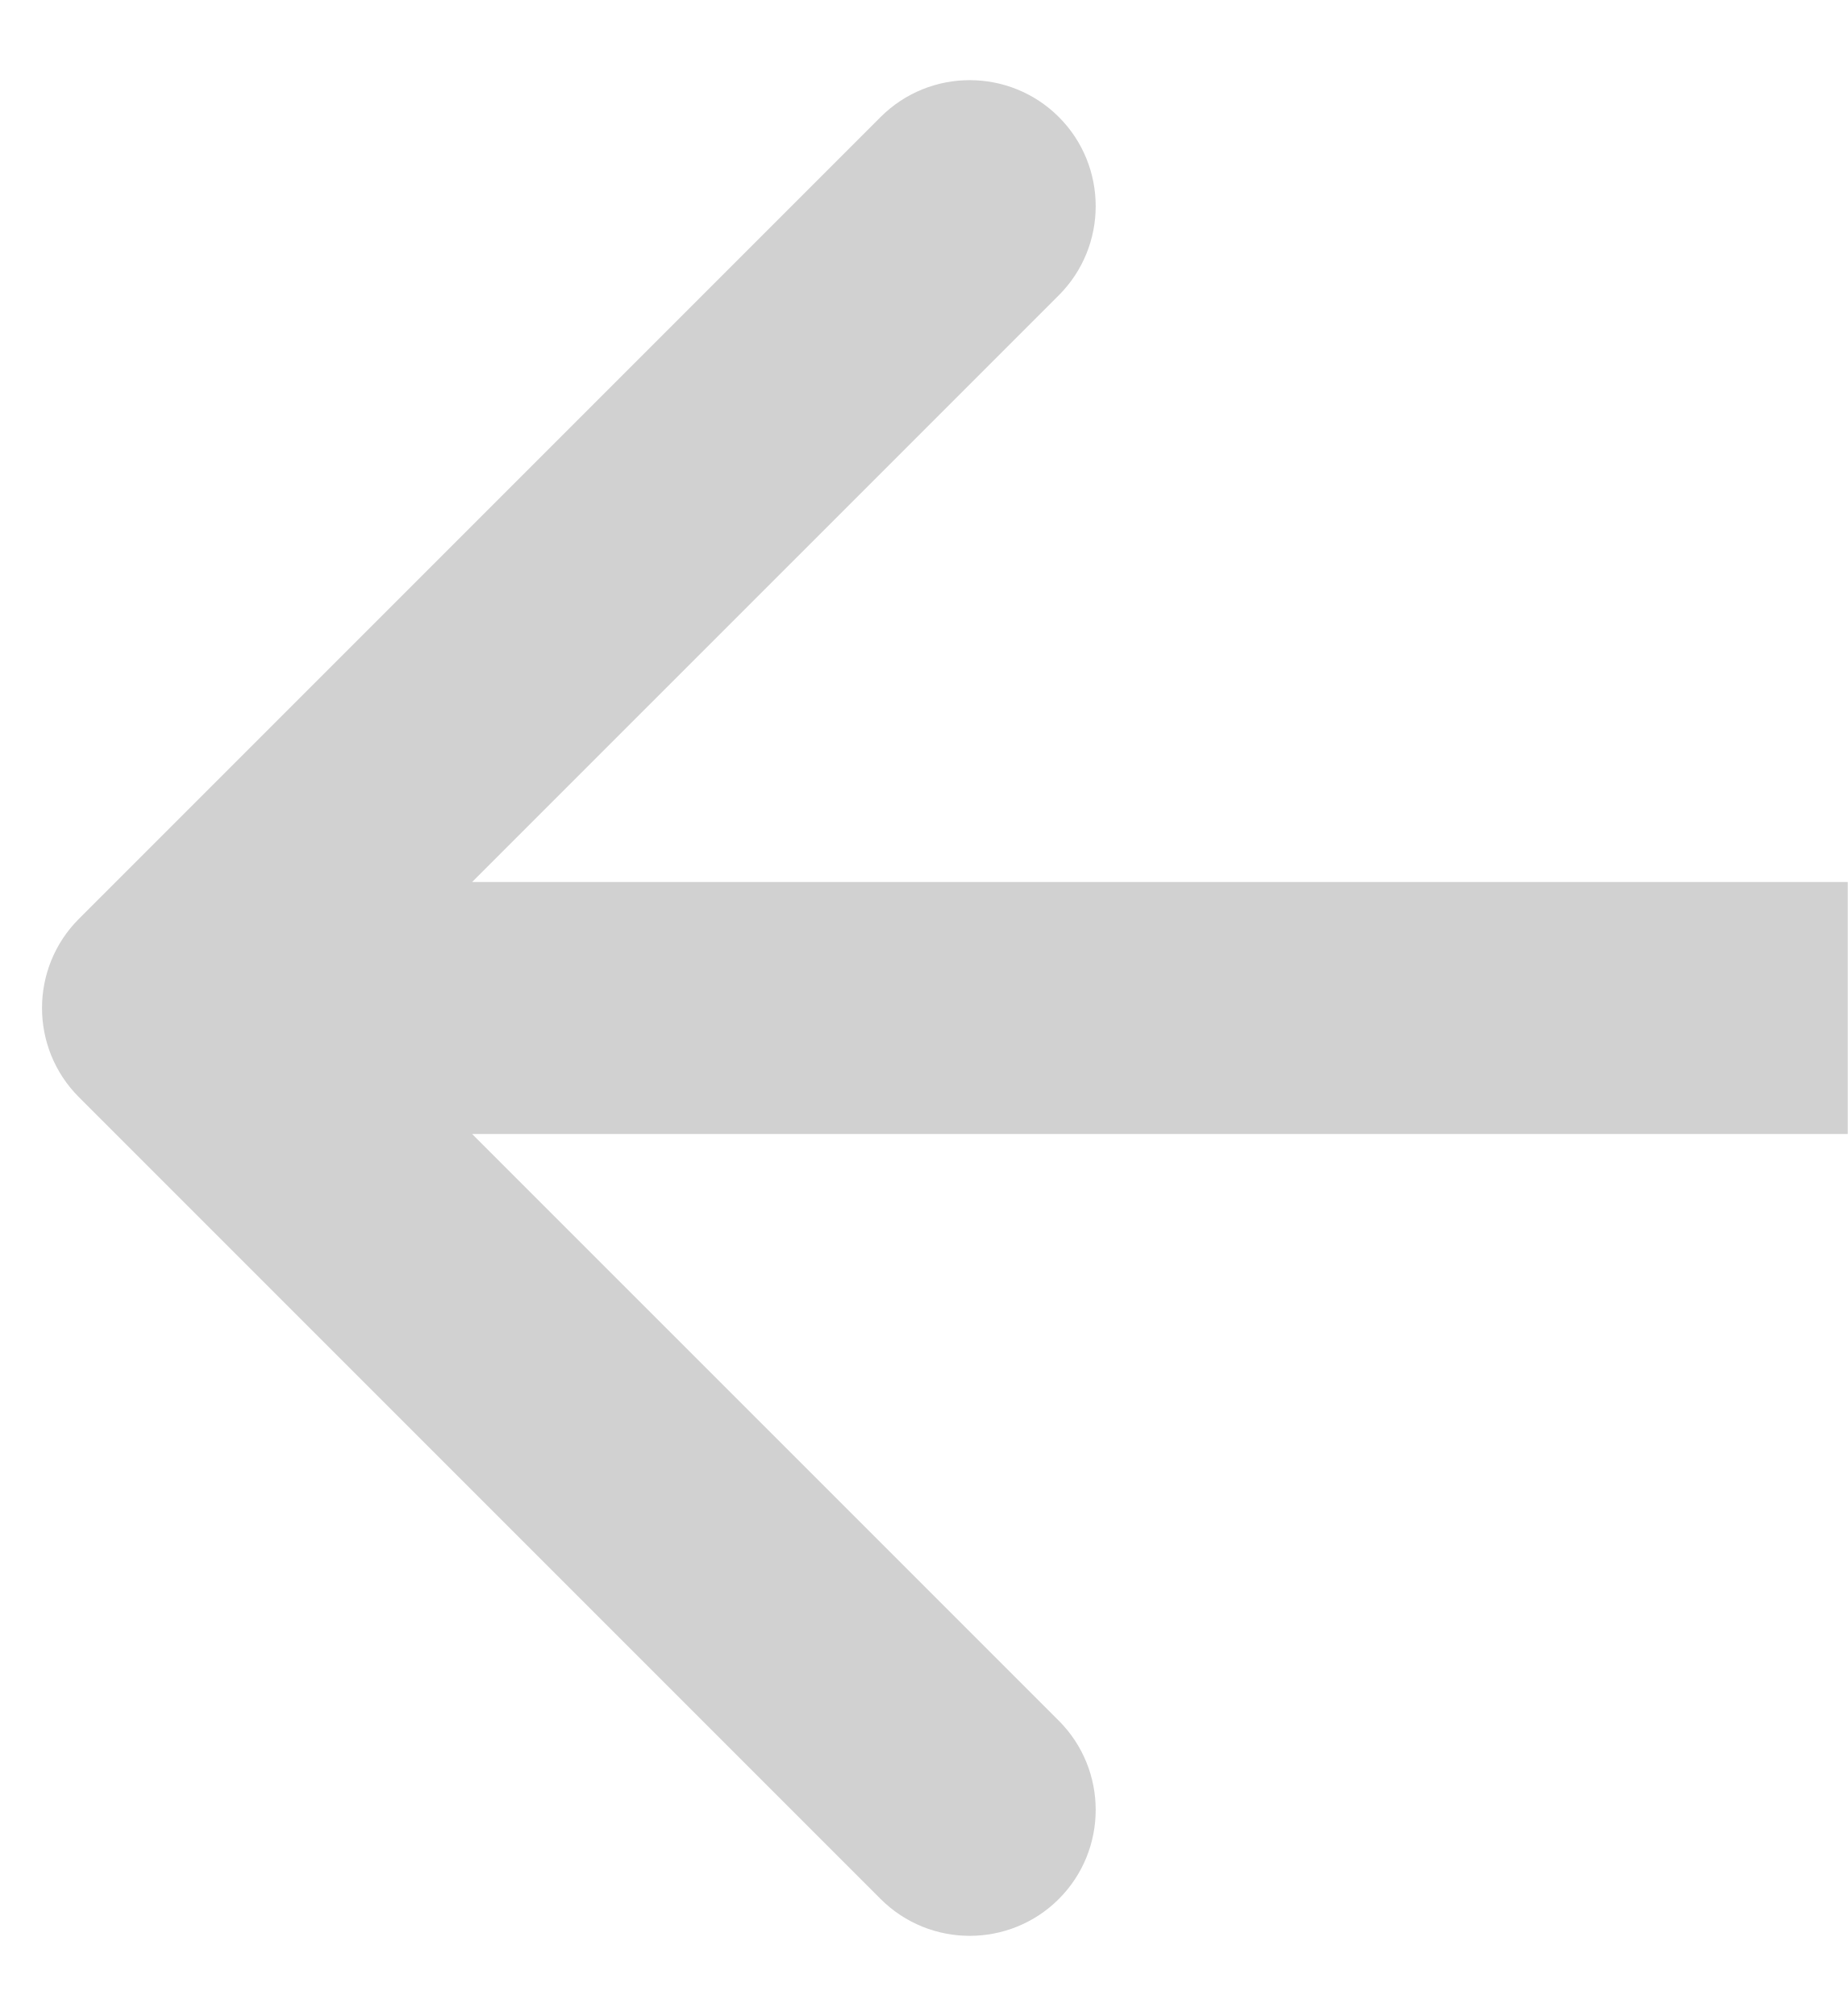
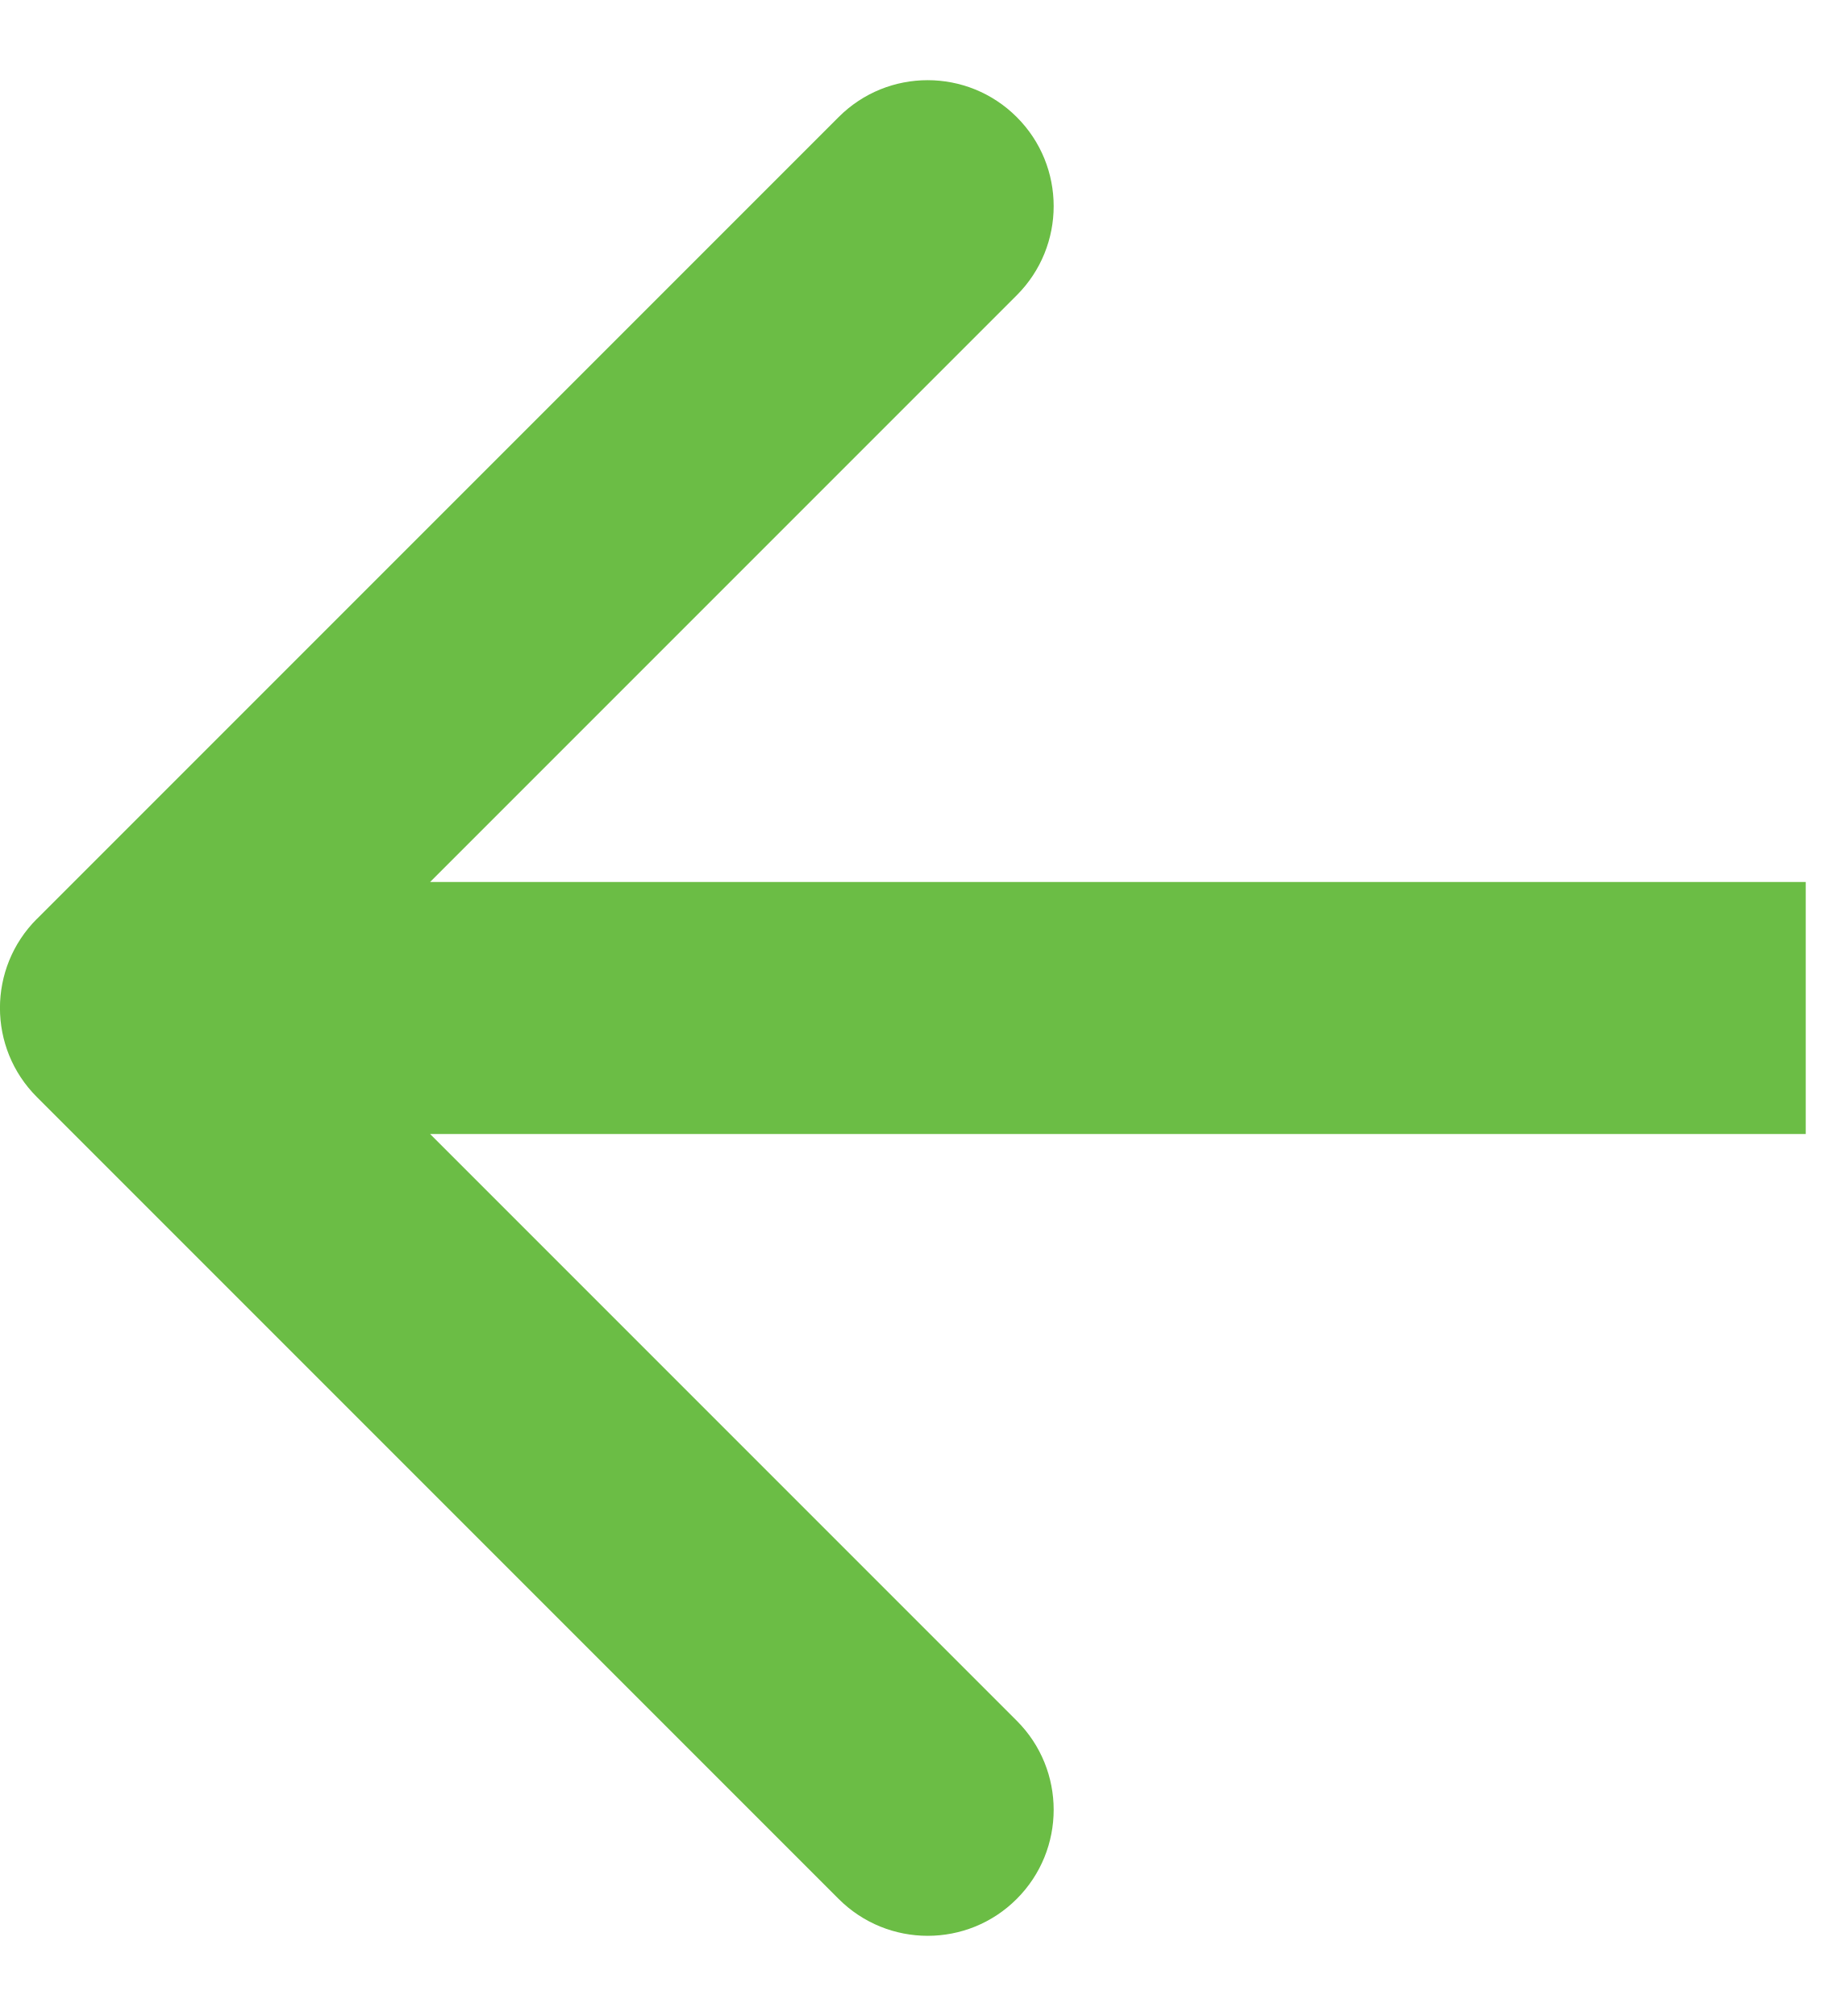
- <svg xmlns="http://www.w3.org/2000/svg" width="22" height="24" viewBox="0 0 22 24" fill="none">
-   <path d="M0.939 10.939C0.354 11.525 0.354 12.475 0.939 13.061L10.485 22.607C11.071 23.192 12.021 23.192 12.607 22.607C13.192 22.021 13.192 21.071 12.607 20.485L4.121 12L12.607 3.515C13.192 2.929 13.192 1.979 12.607 1.393C12.021 0.808 11.071 0.808 10.485 1.393L0.939 10.939ZM22 10.5L2 10.5V13.5L22 13.5V10.5Z" fill="#D1D1D1" />
+ <svg xmlns="http://www.w3.org/2000/svg" width="22" height="24">
+   <g>
+     <rect fill="none" id="canvas_background" height="402" width="582" y="-1" x="-1" />
+   </g>
+   <g>
+     <path transform="rotate(180 10.74999,12) " id="svg_1" fill="#6BBD45" d="m21.061,13.061c0.586,-0.586 0.586,-1.536 0,-2.121l-9.546,-9.546c-0.586,-0.586 -1.536,-0.586 -2.121,0c-0.586,0.586 -0.586,1.536 0,2.121l8.485,8.485l-8.485,8.485c-0.586,0.586 -0.586,1.536 0,2.121c0.586,0.586 1.536,0.586 2.121,0l9.546,-9.546zm-21.061,0.439l20,0l0,-3l-20,0l0,3z" />
+   </g>
</svg>
